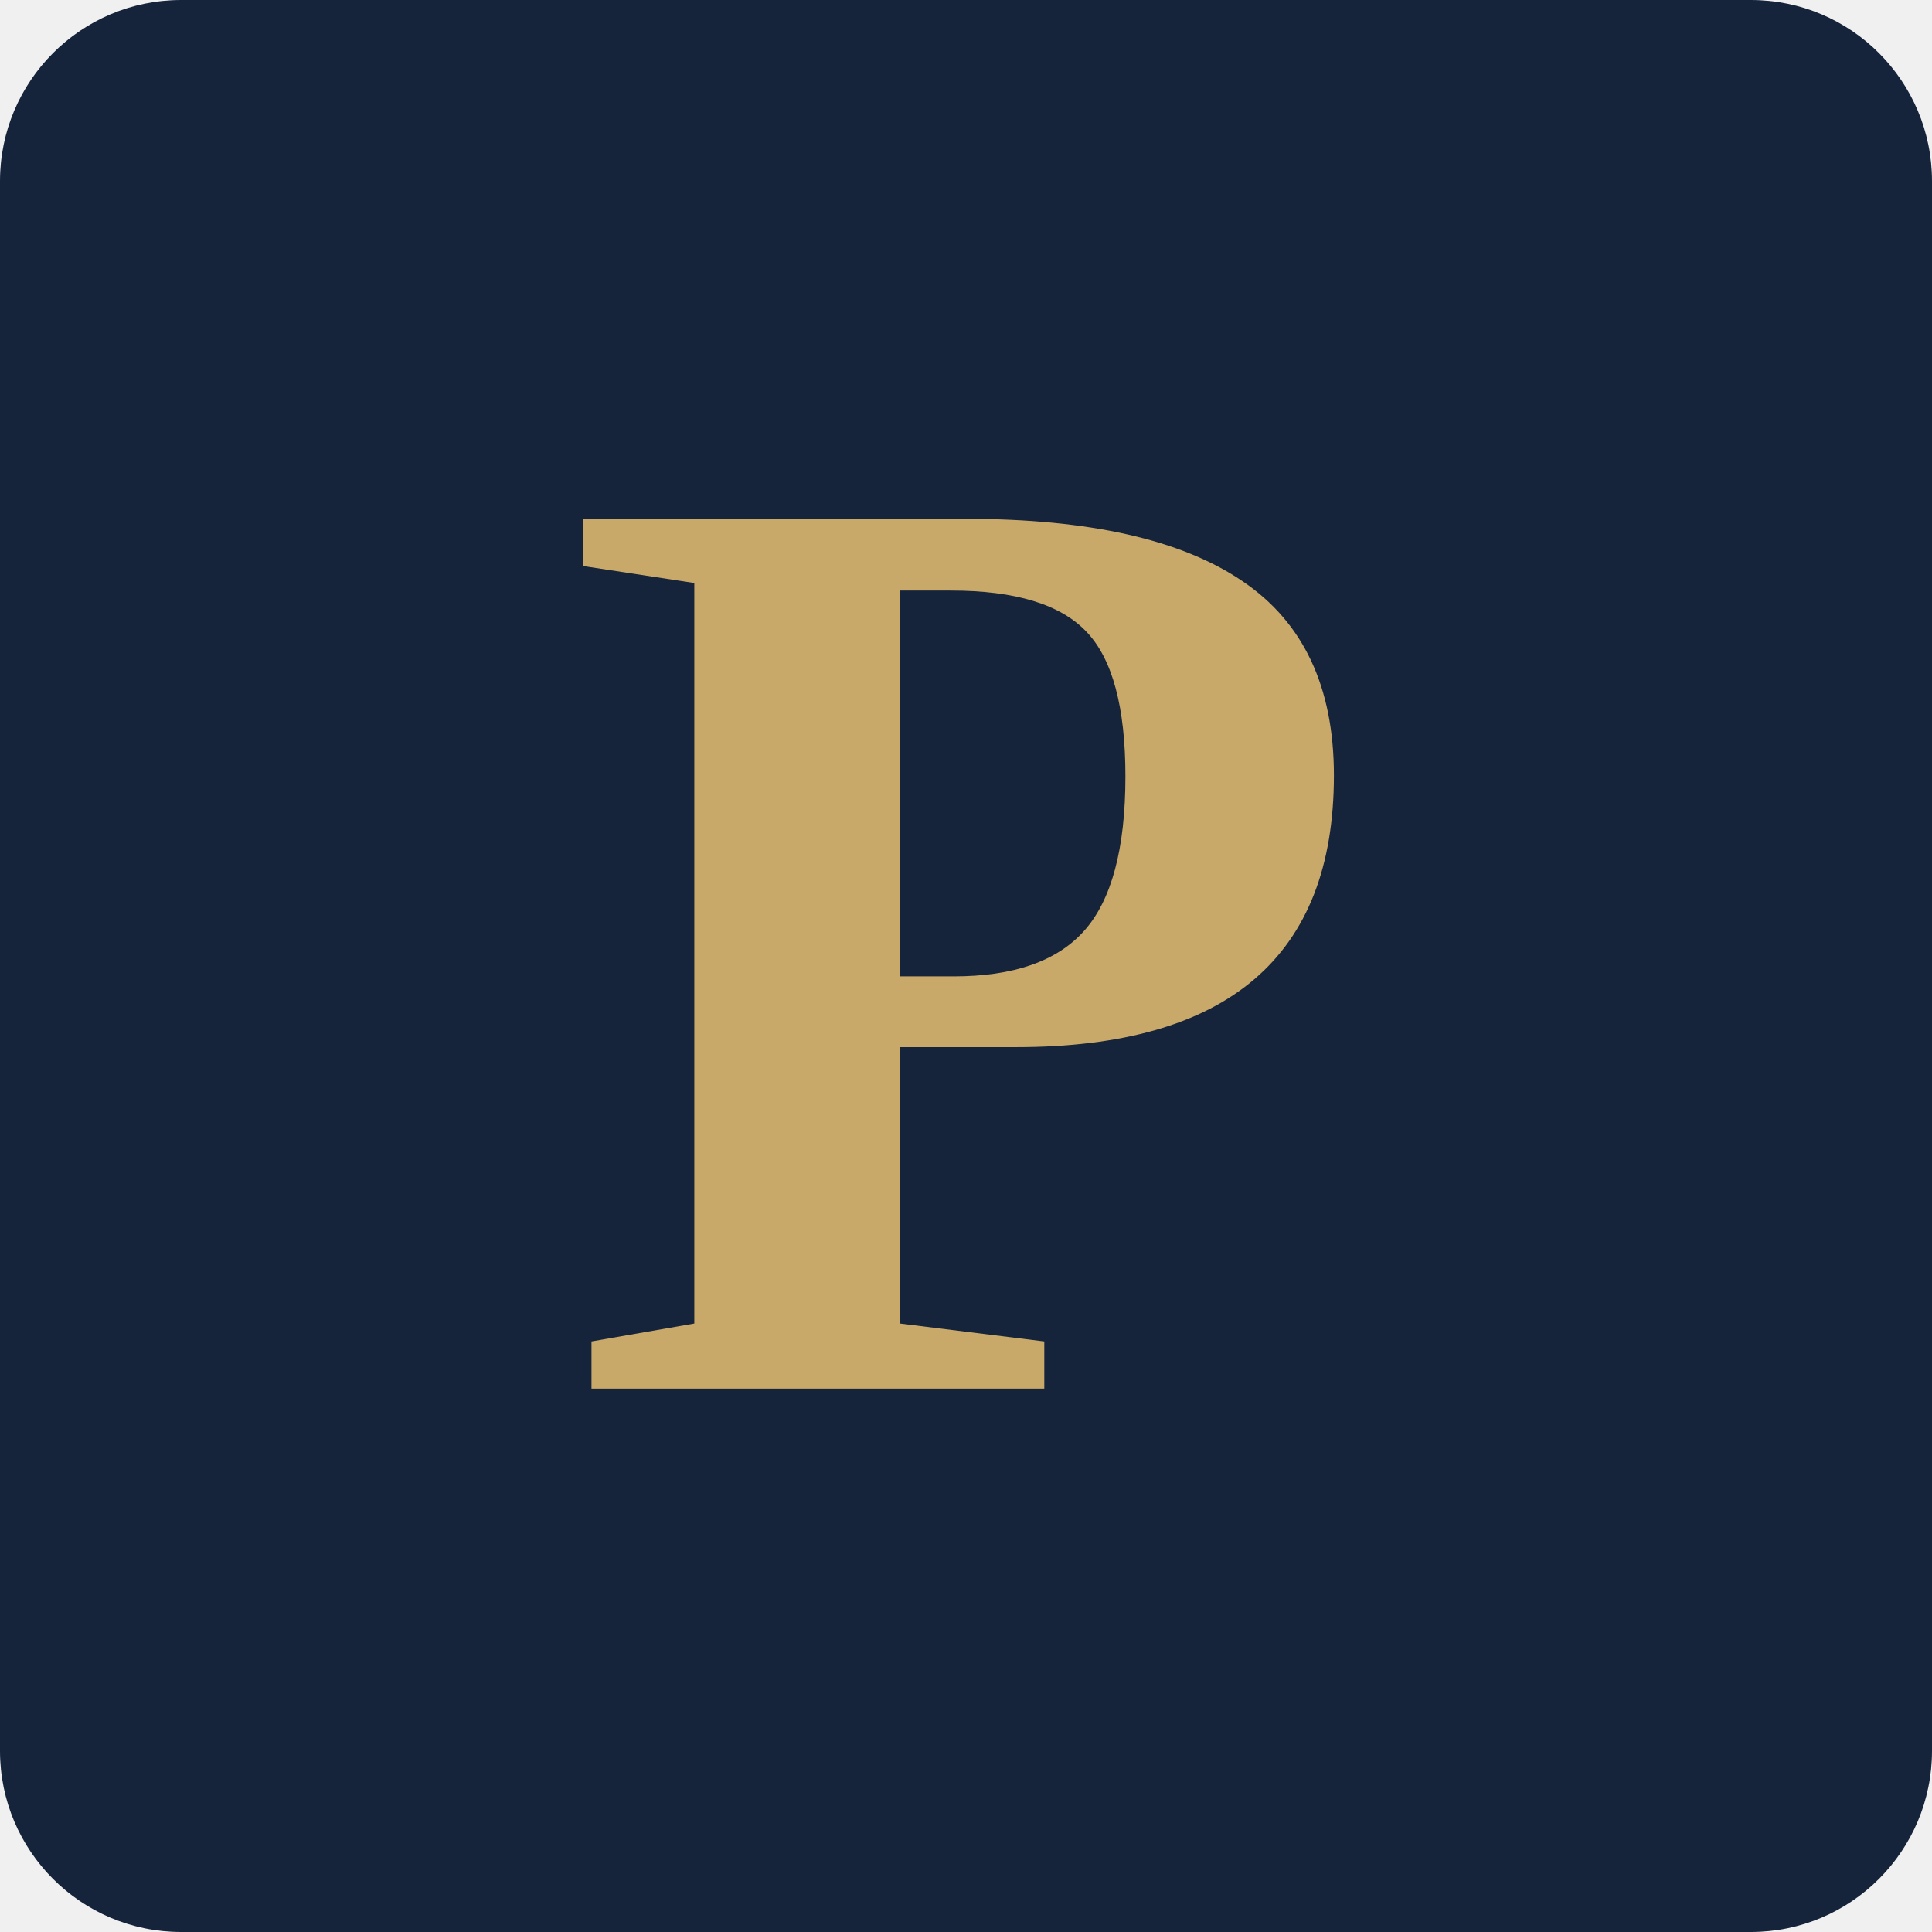
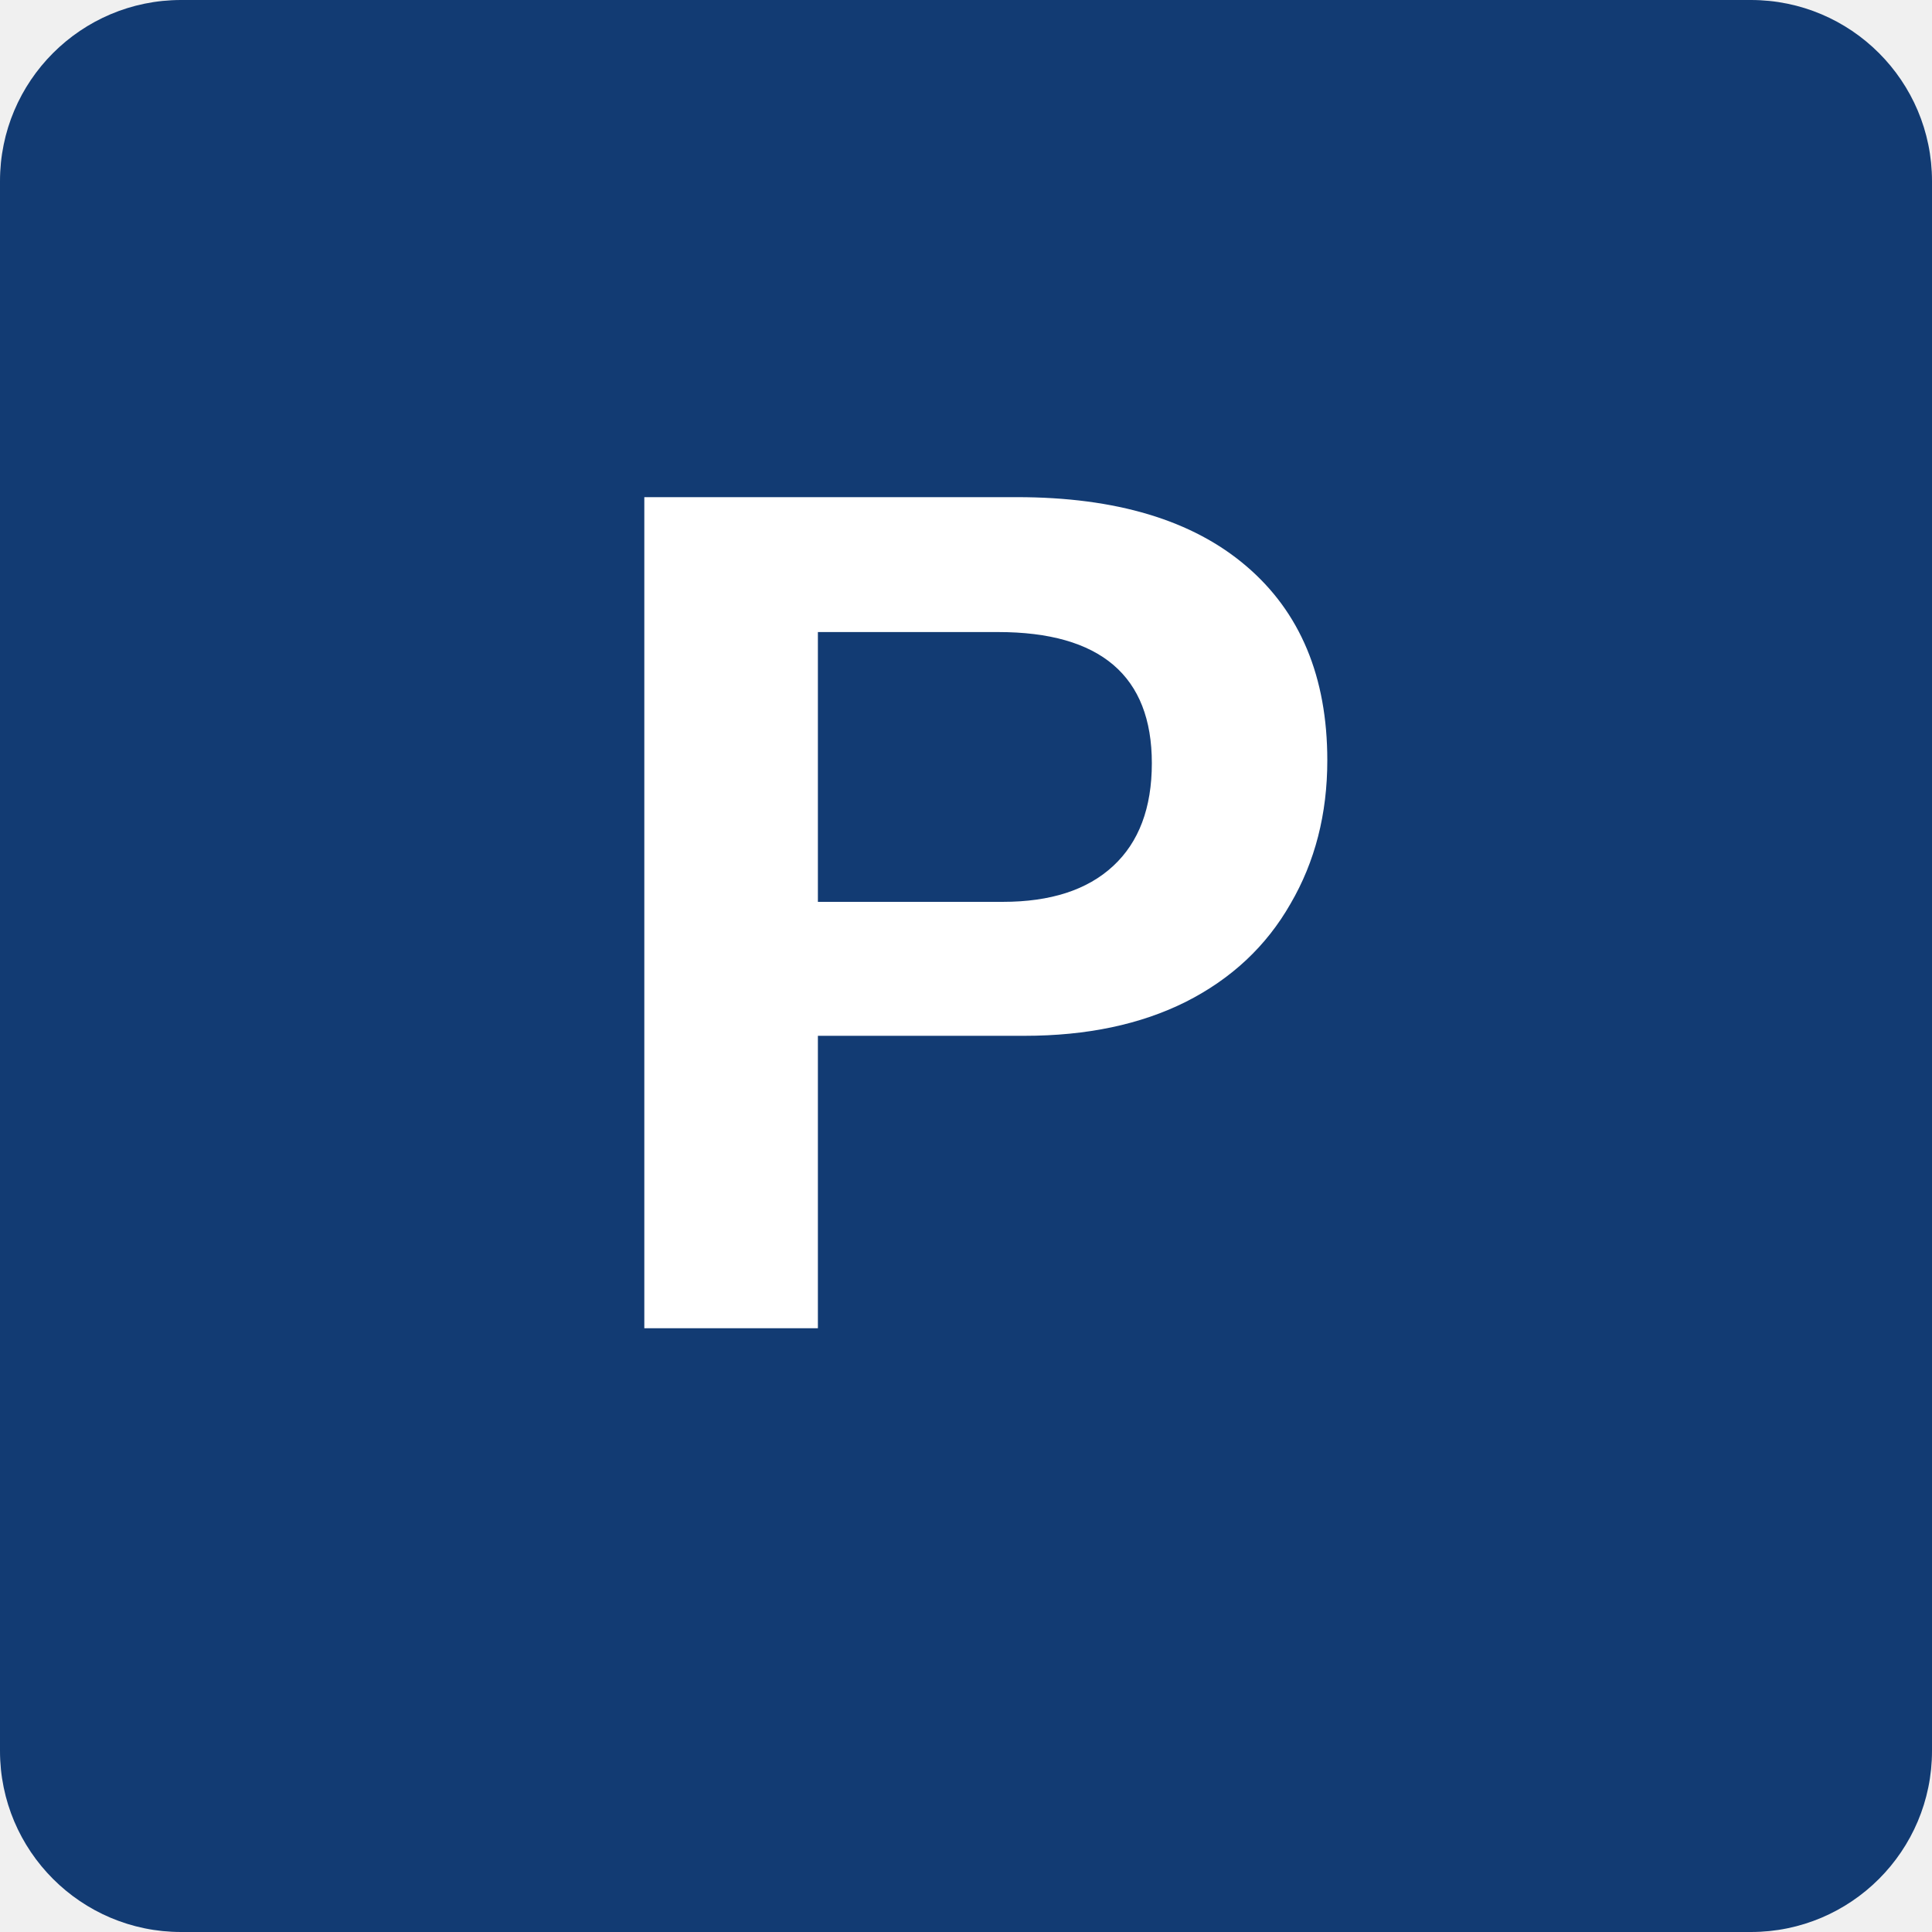
<svg xmlns="http://www.w3.org/2000/svg" viewBox="0 0 32 32" role="img" aria-label="Pagaza">
-   <rect width="32" height="32" rx="3" fill="#16243b" />
-   <text x="16" y="23" text-anchor="middle" font-family="Georgia, 'Times New Roman', serif" font-size="22" font-weight="600" fill="#C9A96A">P</text>
+   <rect width="32" height="32" rx="3" fill="#123b73" />
+   <text x="16" y="22" text-anchor="middle" font-family="Arial, Helvetica, sans-serif" font-size="20" font-weight="700" letter-spacing="0.5" fill="#ffffff">P</text>
</svg>
